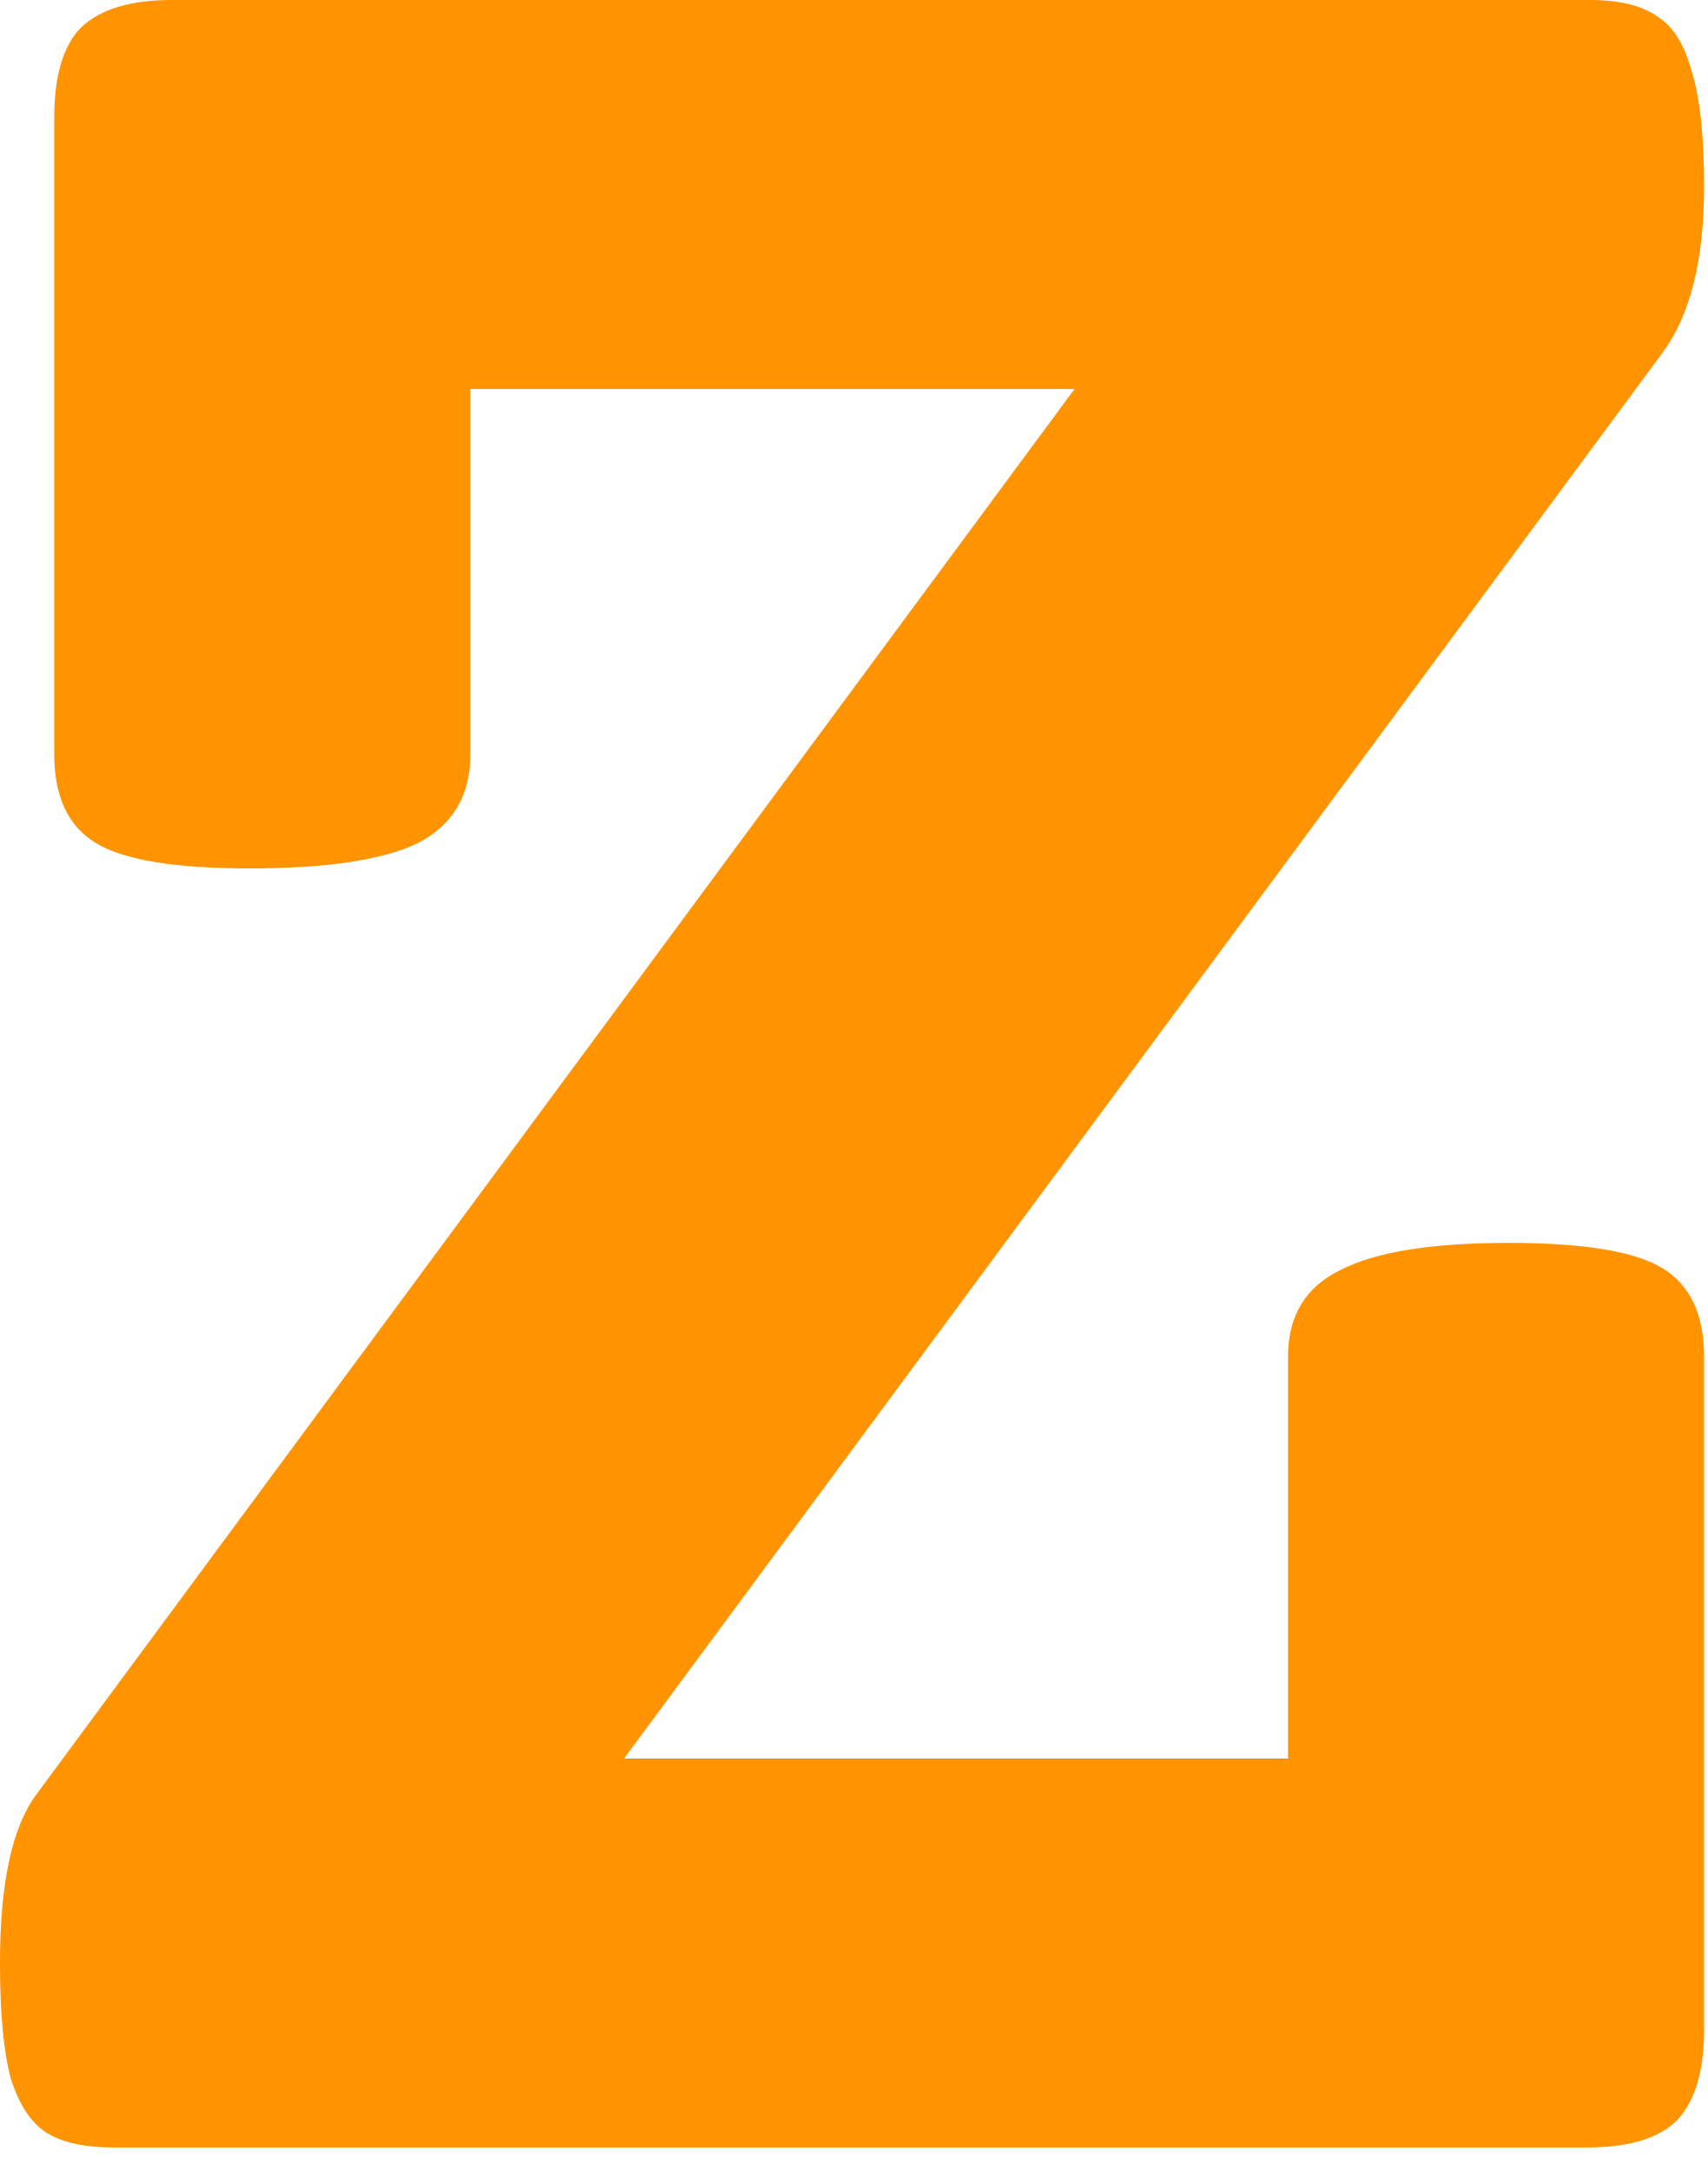
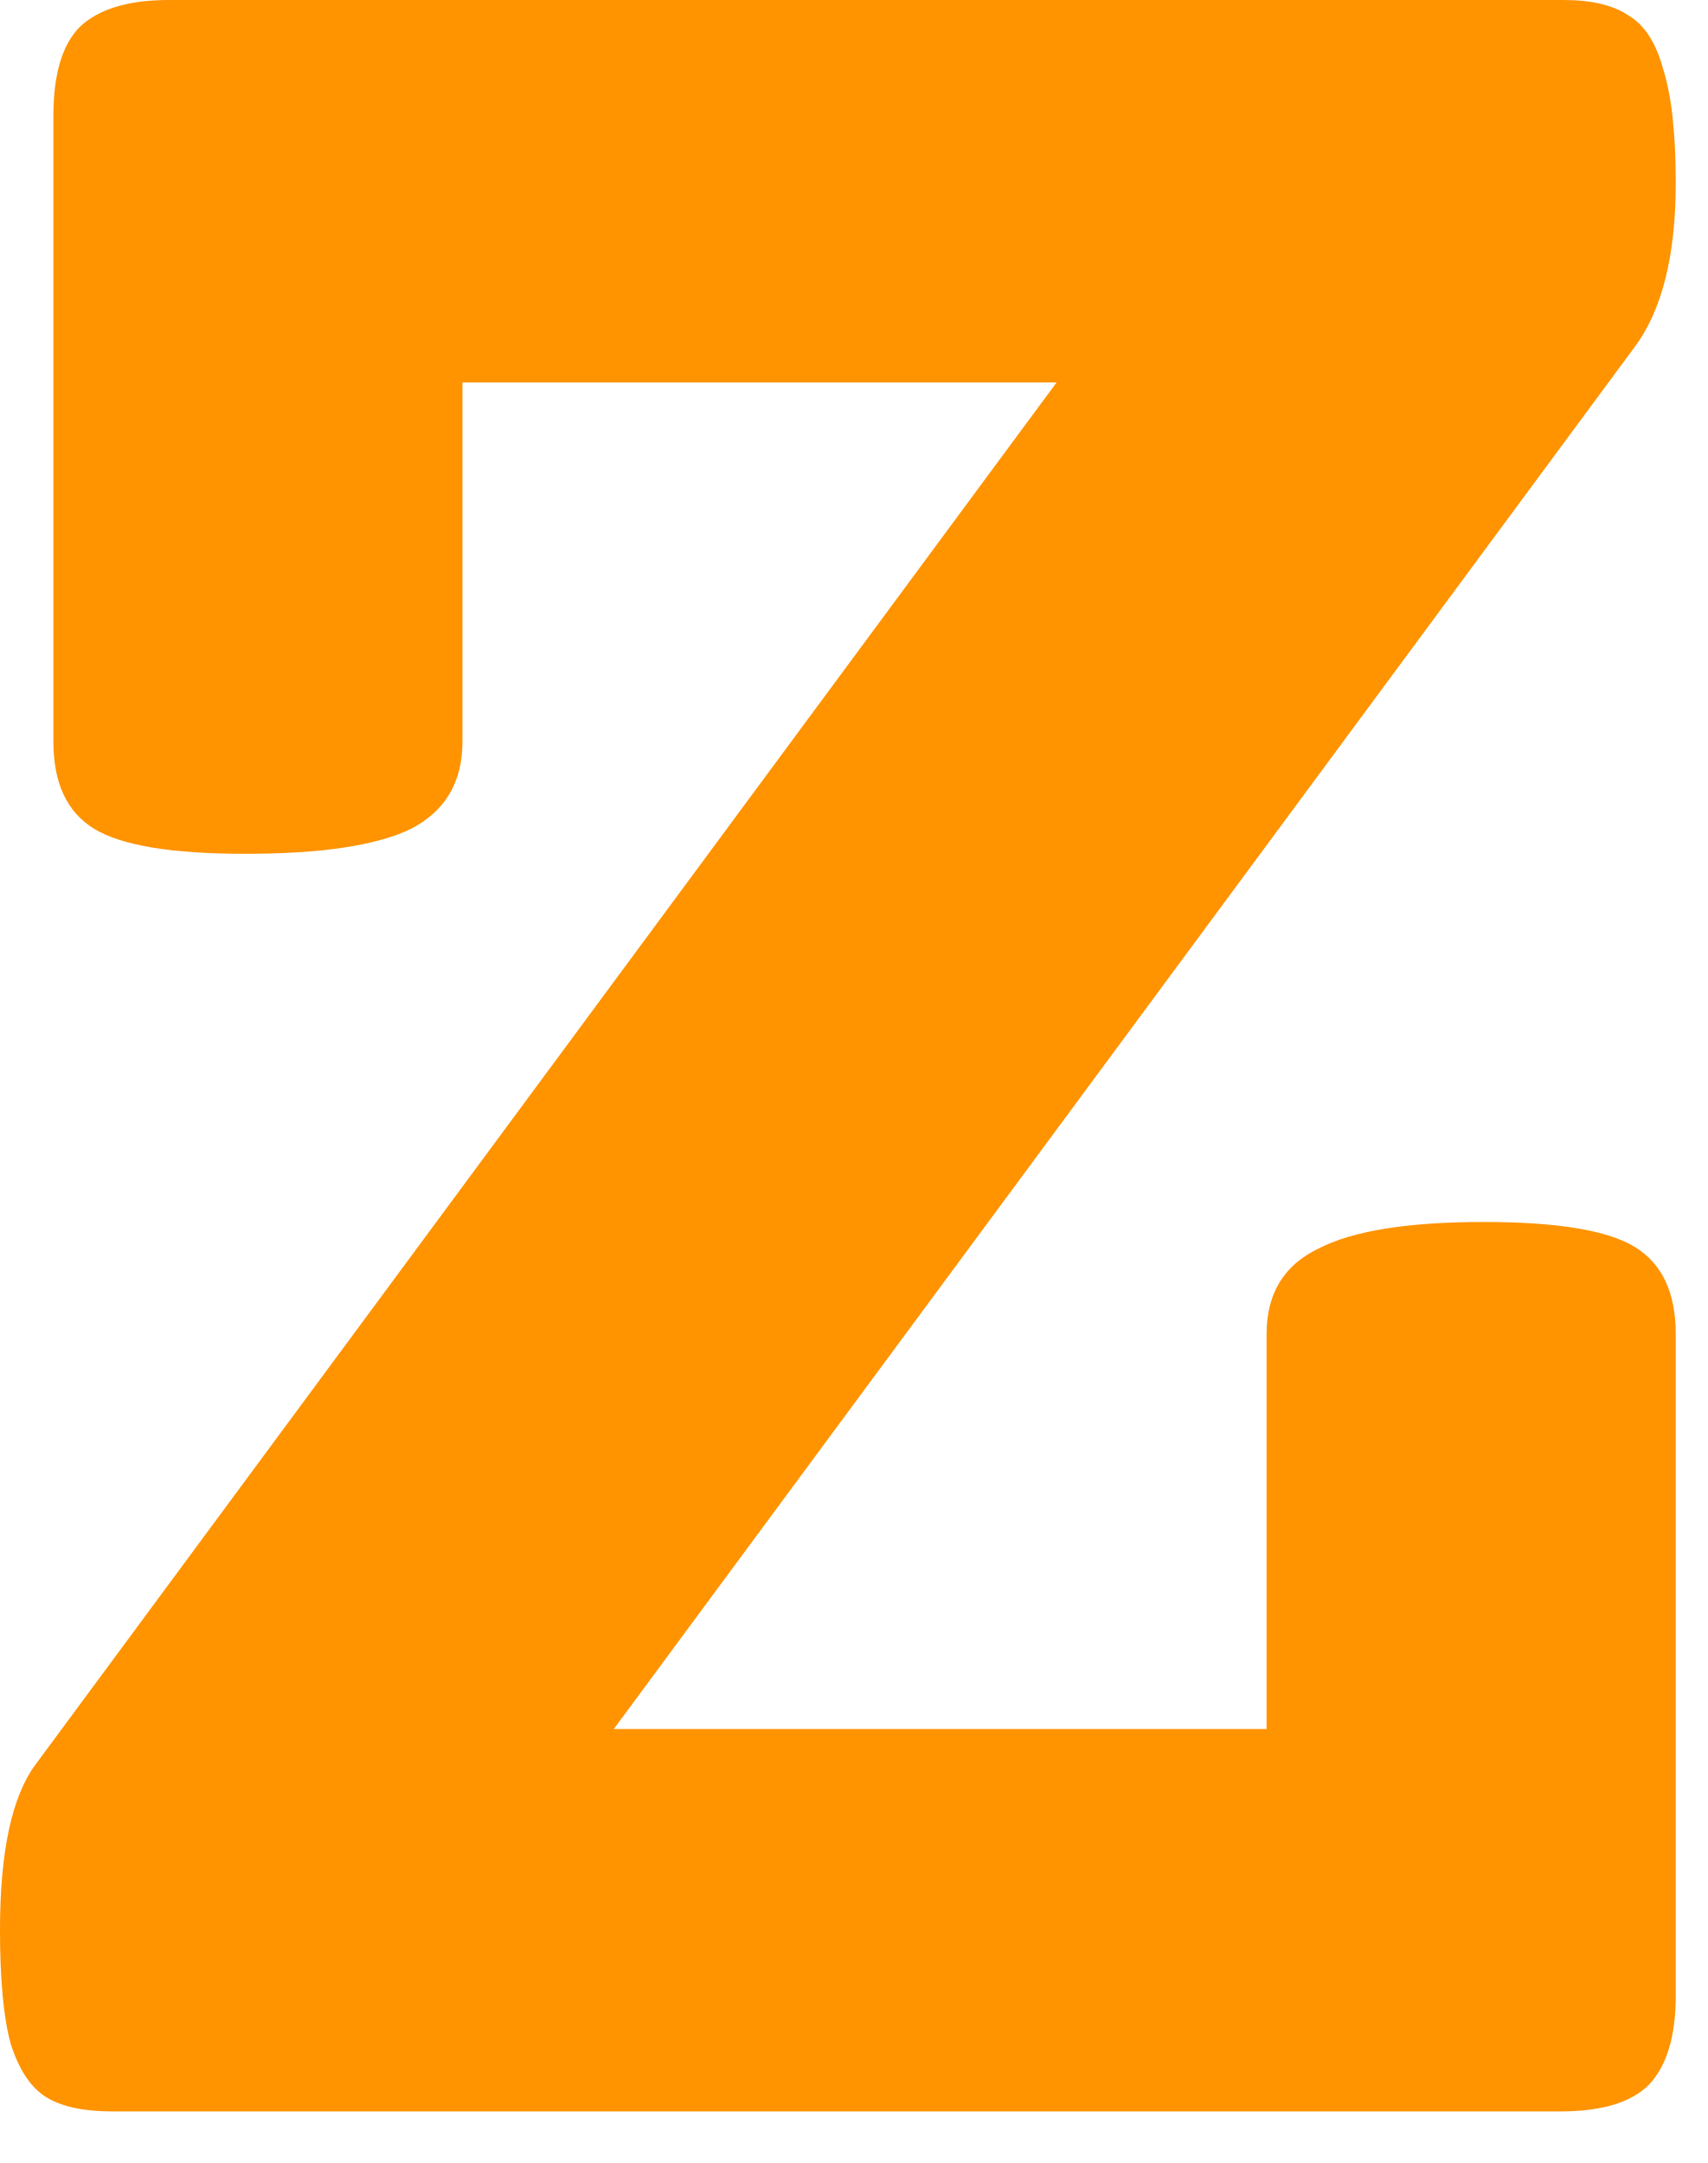
- <svg xmlns="http://www.w3.org/2000/svg" width="59" height="75" viewBox="0 0 59 75" fill="none">
-   <path d="M54.938 0C55.938 0 56.708 0.188 57.25 0.562C57.792 0.896 58.188 1.521 58.438 2.438C58.729 3.354 58.875 4.688 58.875 6.438C58.875 8.979 58.396 10.896 57.438 12.188L21.562 60.75H44.5V46.875C44.5 45.458 45.104 44.458 46.312 43.875C47.521 43.25 49.458 42.938 52.125 42.938C54.708 42.938 56.479 43.229 57.438 43.812C58.396 44.396 58.875 45.417 58.875 46.875V70.125C58.875 71.542 58.562 72.583 57.938 73.25C57.312 73.875 56.271 74.188 54.812 74.188H3.938C2.938 74.188 2.167 74.021 1.625 73.688C1.083 73.354 0.667 72.729 0.375 71.812C0.125 70.896 0 69.562 0 67.812C0 65.062 0.417 63.125 1.25 62L37.125 13.438H16.25V26.062C16.25 27.479 15.646 28.5 14.438 29.125C13.229 29.708 11.292 30 8.625 30C6.042 30 4.271 29.708 3.312 29.125C2.354 28.542 1.875 27.521 1.875 26.062V4.062C1.875 2.604 2.188 1.562 2.812 0.938C3.479 0.312 4.521 0 5.938 0H54.938Z" fill="#FF9300" />
+ <svg xmlns="http://www.w3.org/2000/svg" width="15" height="19" viewBox="0 0 15 19" fill="none">
+   <path d="M13.734 0C13.984 0 14.177 0.047 14.312 0.141C14.448 0.224 14.547 0.38 14.609 0.609C14.682 0.839 14.719 1.172 14.719 1.609C14.719 2.245 14.599 2.724 14.359 3.047L5.391 15.188H11.125V11.719C11.125 11.365 11.276 11.115 11.578 10.969C11.88 10.812 12.365 10.734 13.031 10.734C13.677 10.734 14.12 10.807 14.359 10.953C14.599 11.099 14.719 11.354 14.719 11.719V17.531C14.719 17.885 14.641 18.146 14.484 18.312C14.328 18.469 14.068 18.547 13.703 18.547H0.984C0.734 18.547 0.542 18.505 0.406 18.422C0.271 18.338 0.167 18.182 0.094 17.953C0.031 17.724 0 17.391 0 16.953C0 16.266 0.104 15.781 0.312 15.5L9.281 3.359H4.062V6.516C4.062 6.87 3.911 7.125 3.609 7.281C3.307 7.427 2.823 7.5 2.156 7.5C1.51 7.5 1.068 7.427 0.828 7.281C0.589 7.135 0.469 6.88 0.469 6.516V1.016C0.469 0.651 0.547 0.391 0.703 0.234C0.87 0.078 1.13 0 1.484 0H13.734Z" fill="#FF9300" />
</svg>
